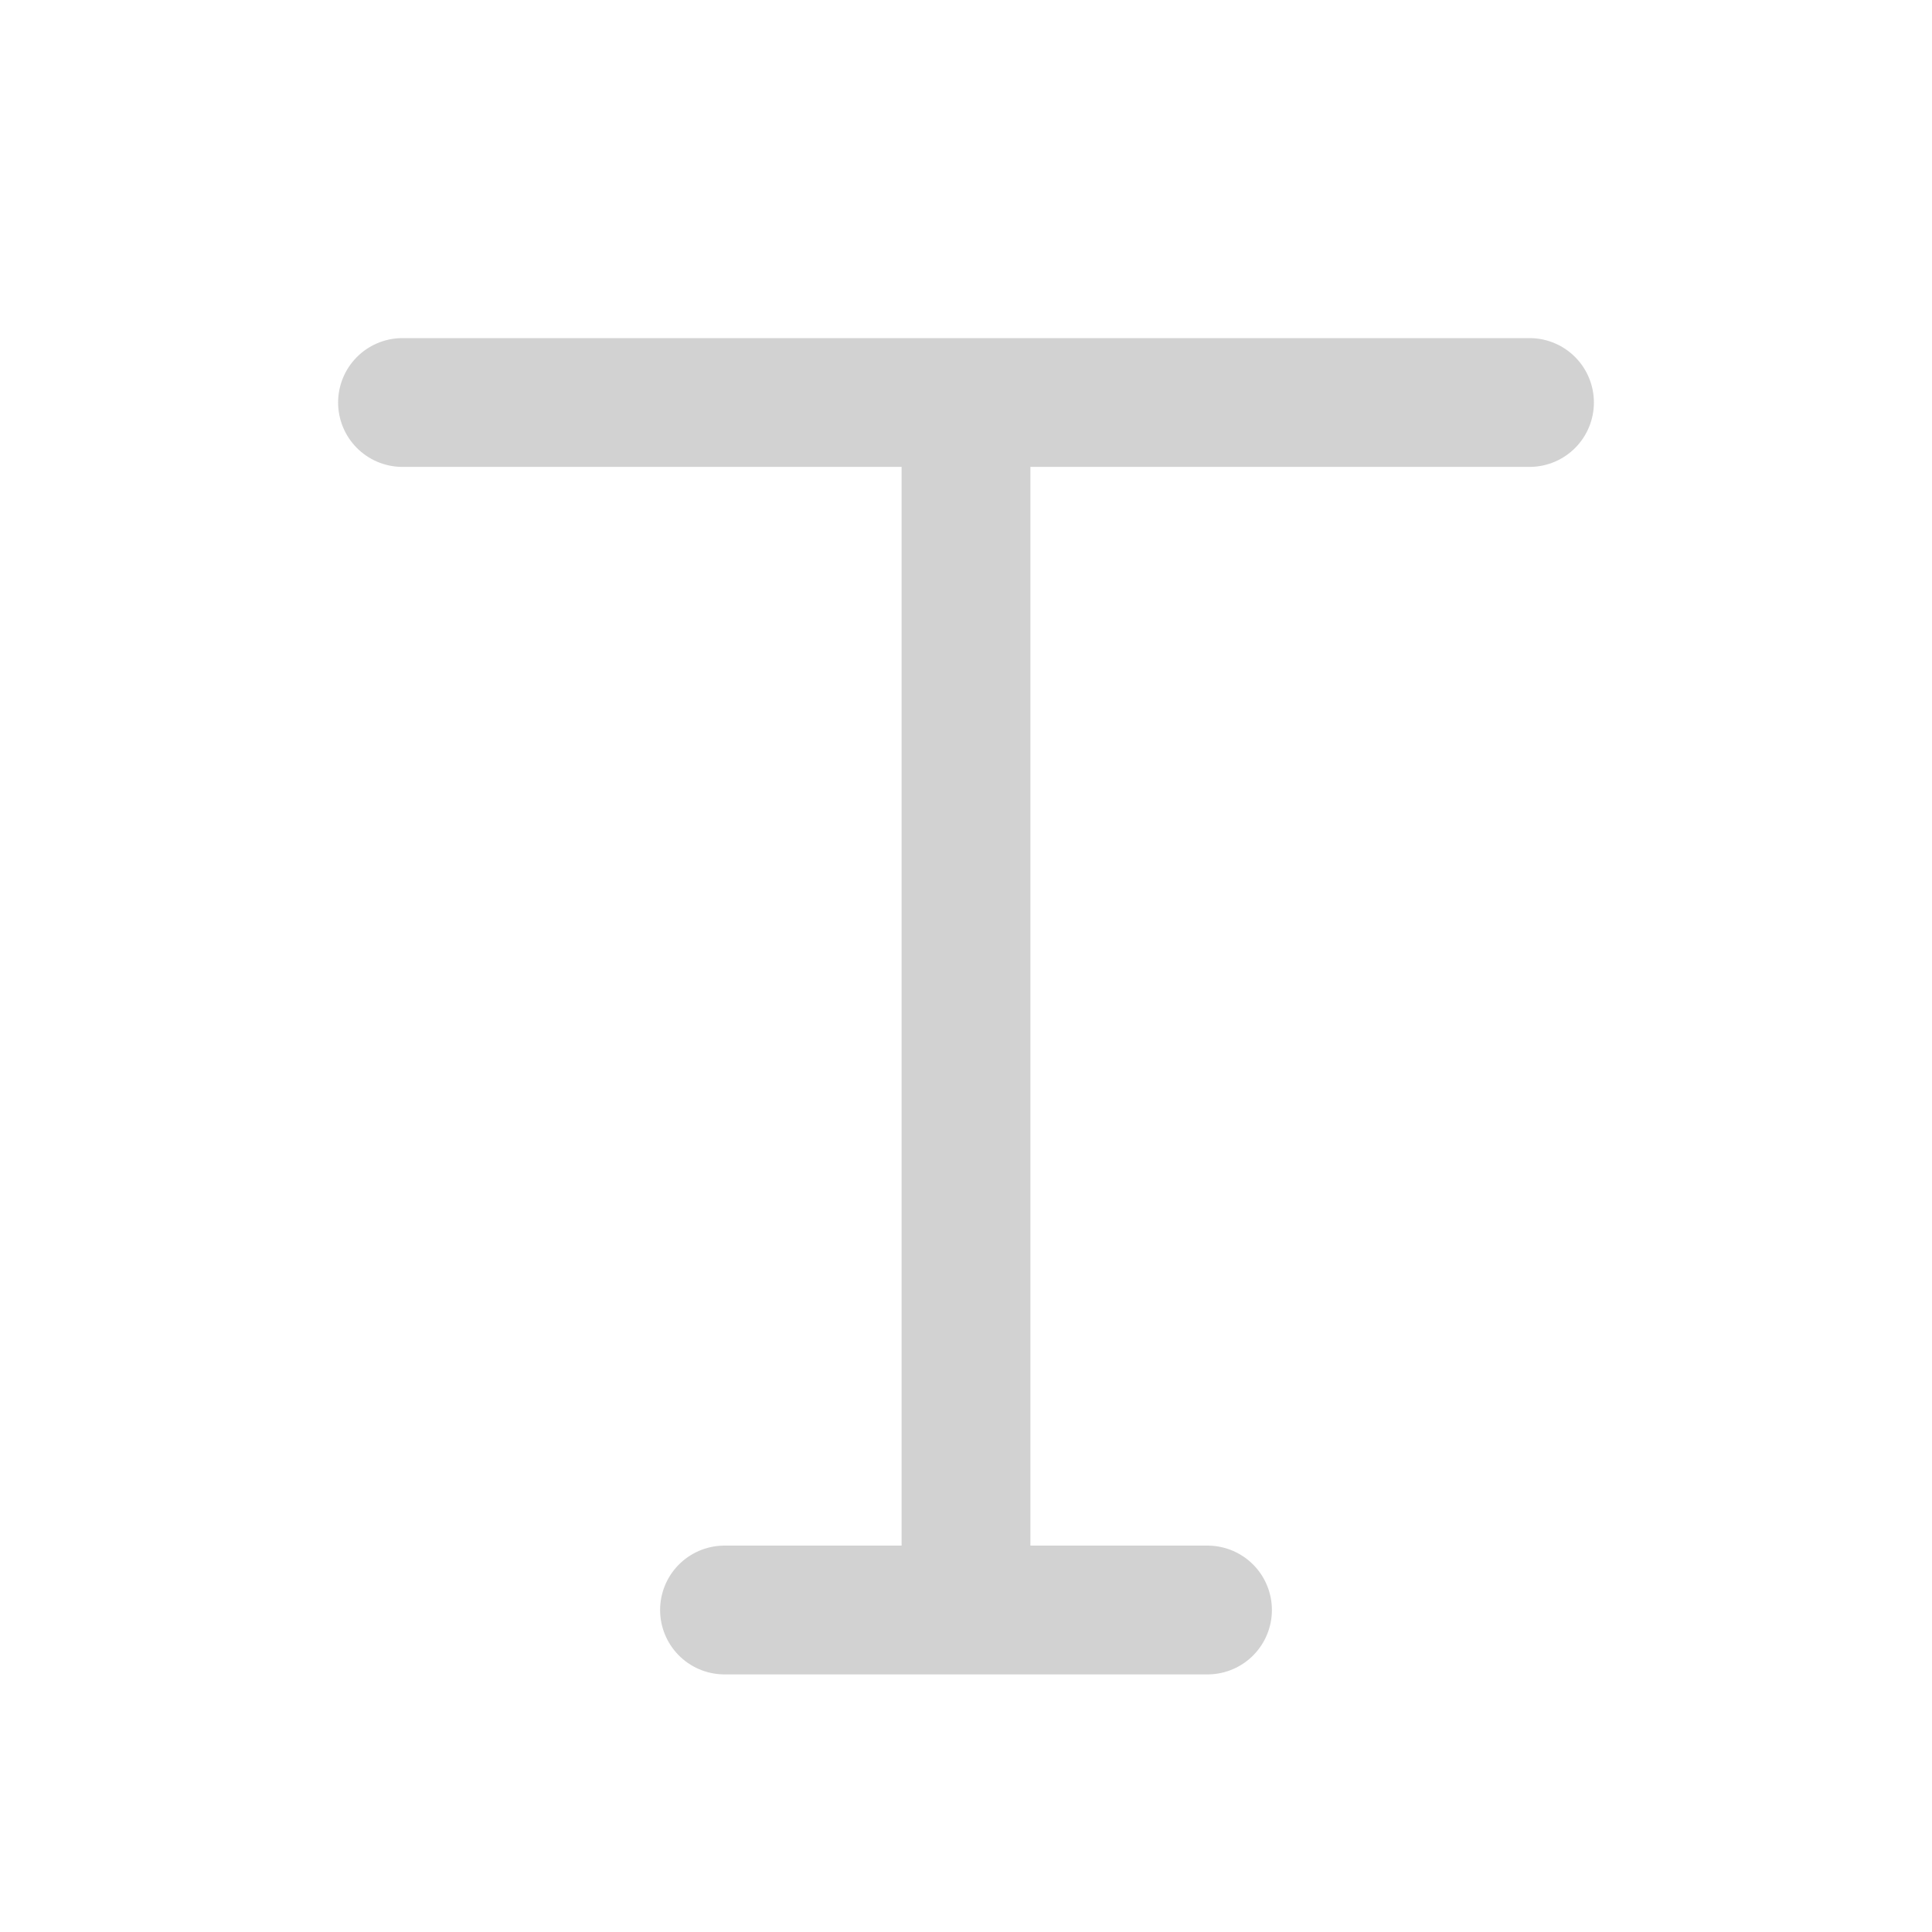
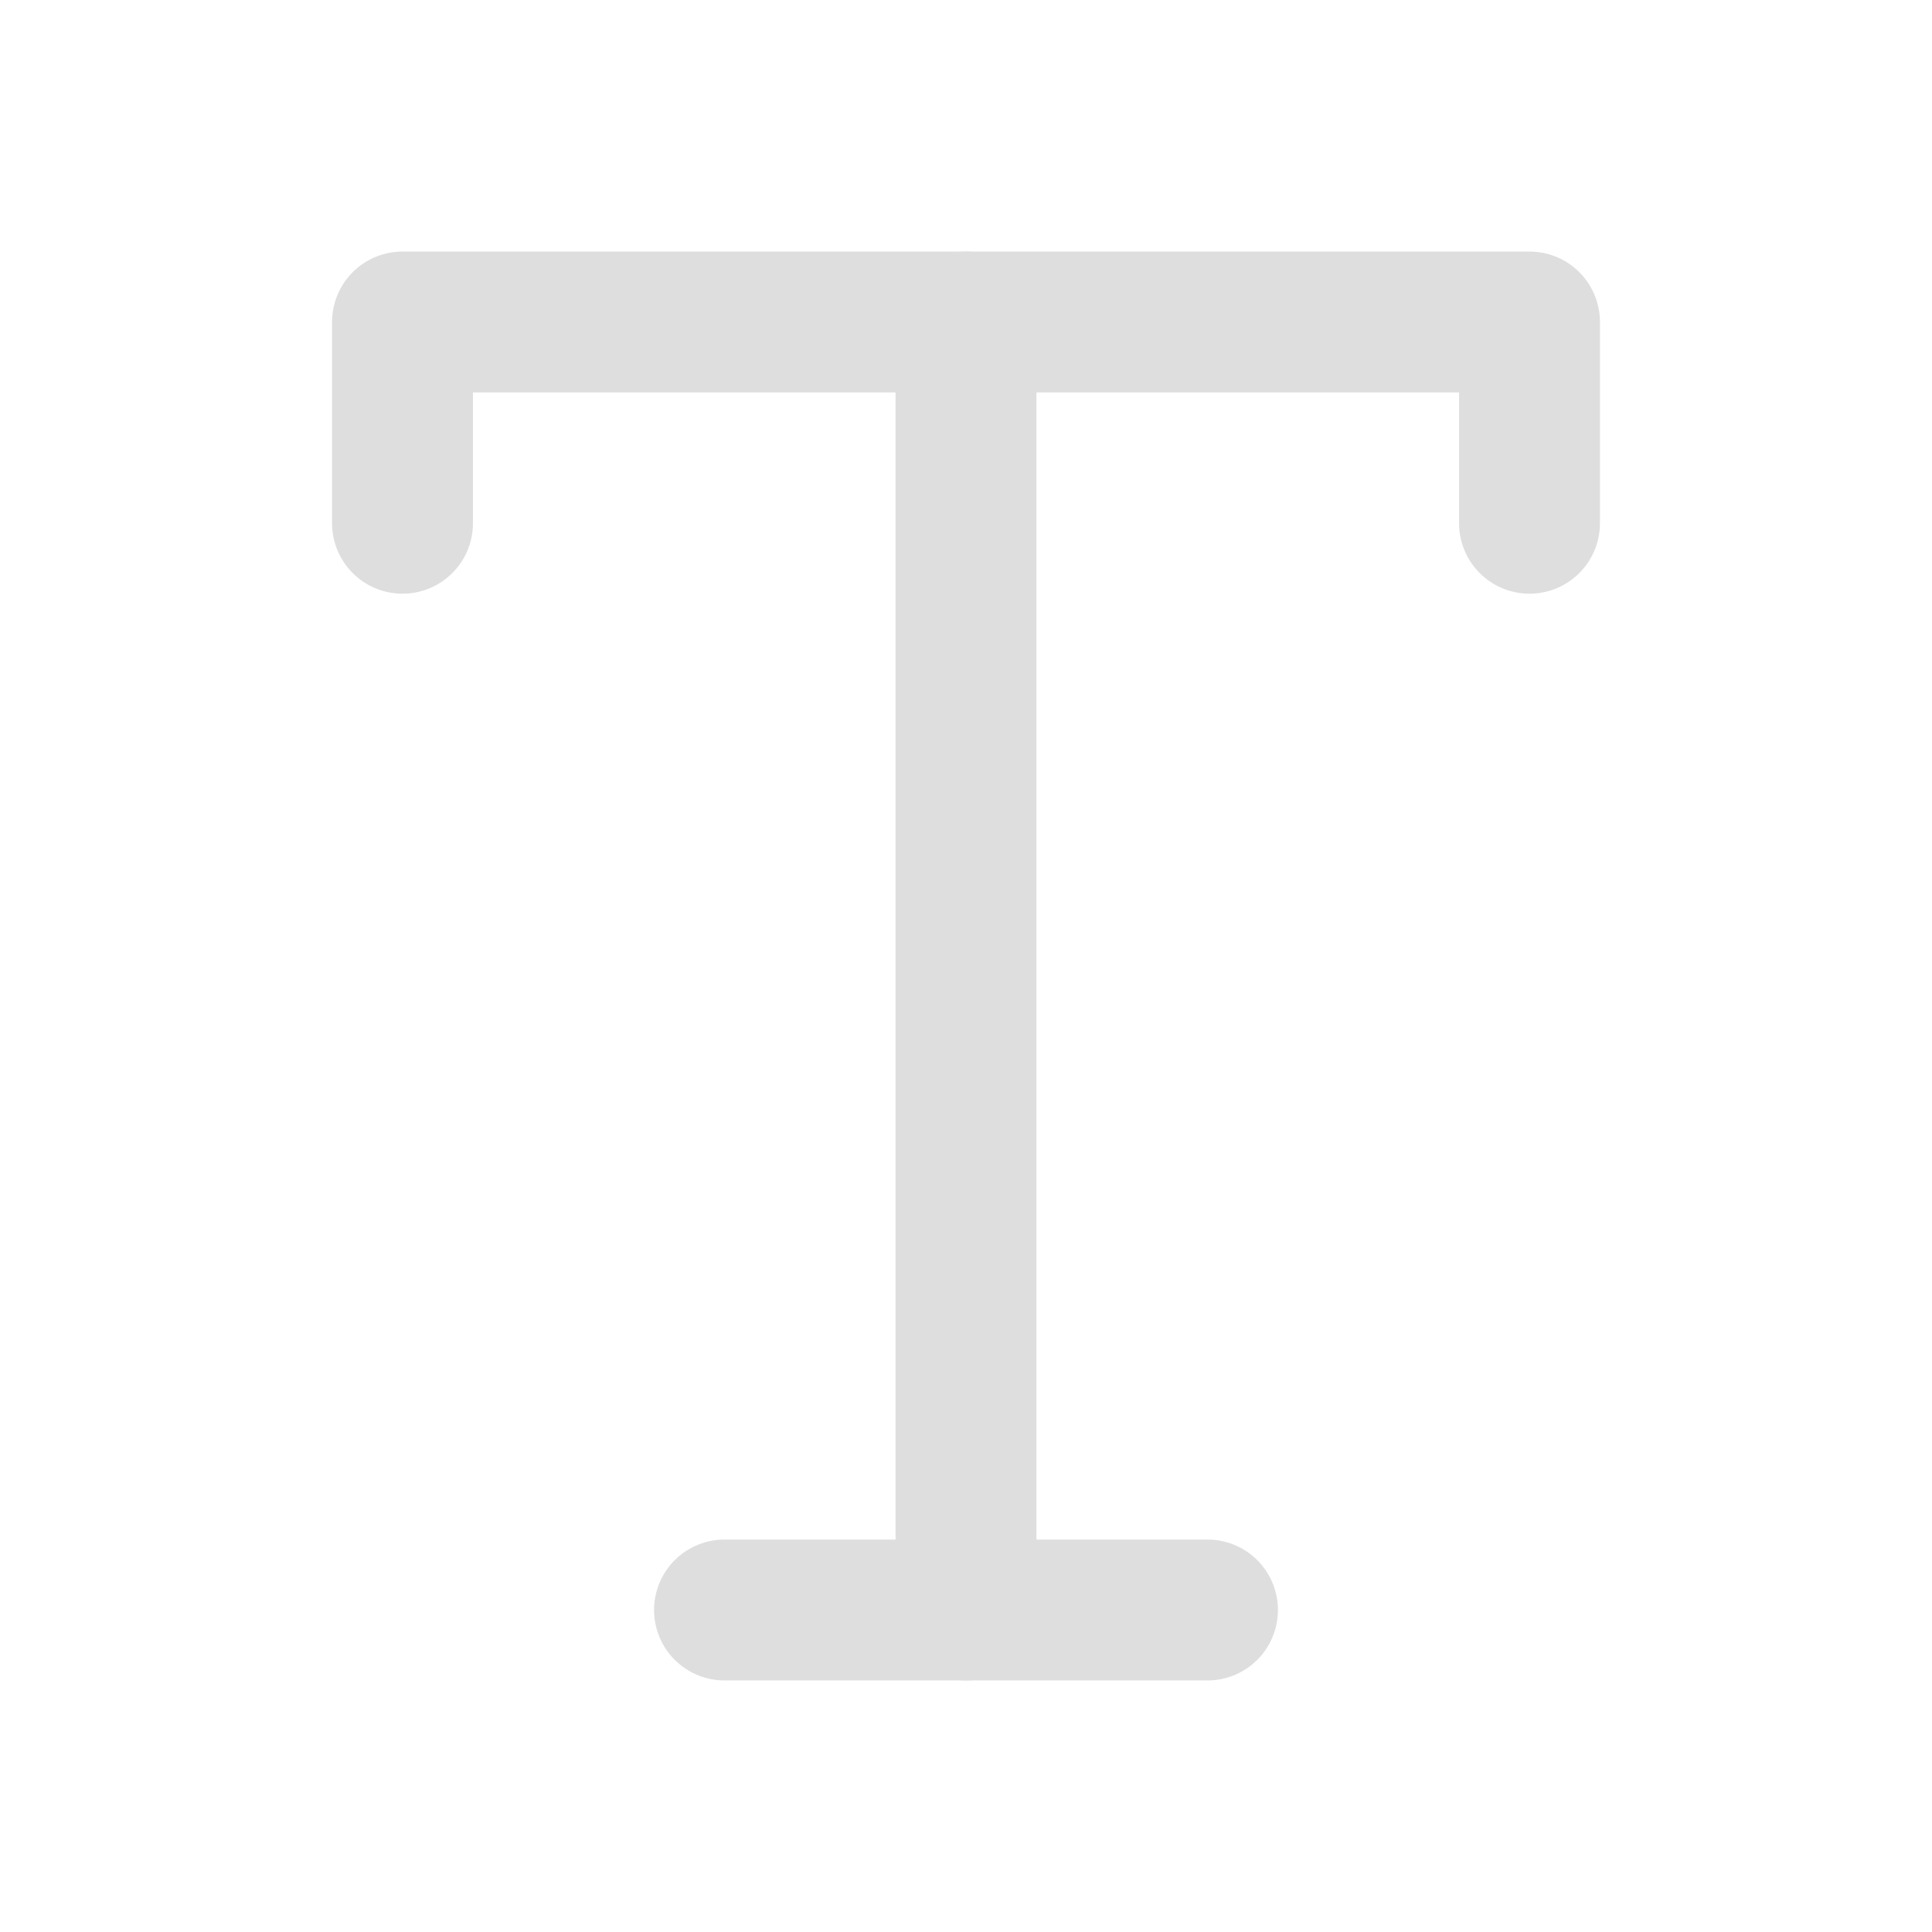
<svg xmlns="http://www.w3.org/2000/svg" width="24" height="24" viewBox="0 0 24 24">
-   <g fill="none" stroke="#d2d2d2" stroke-width="1.6" stroke-linecap="round" stroke-linejoin="round">
-     <path d="M5 5h14M12 5v15M9 20h6" />
+   <g fill="none" stroke="#dedede" stroke-width="1.75" stroke-linecap="round" stroke-linejoin="round">
+     <path d="M5 6.5V4h14v2.5" />
+     <path d="M12 4v16" />
+     <path d="M9 20h6" />
  </g>
</svg>
